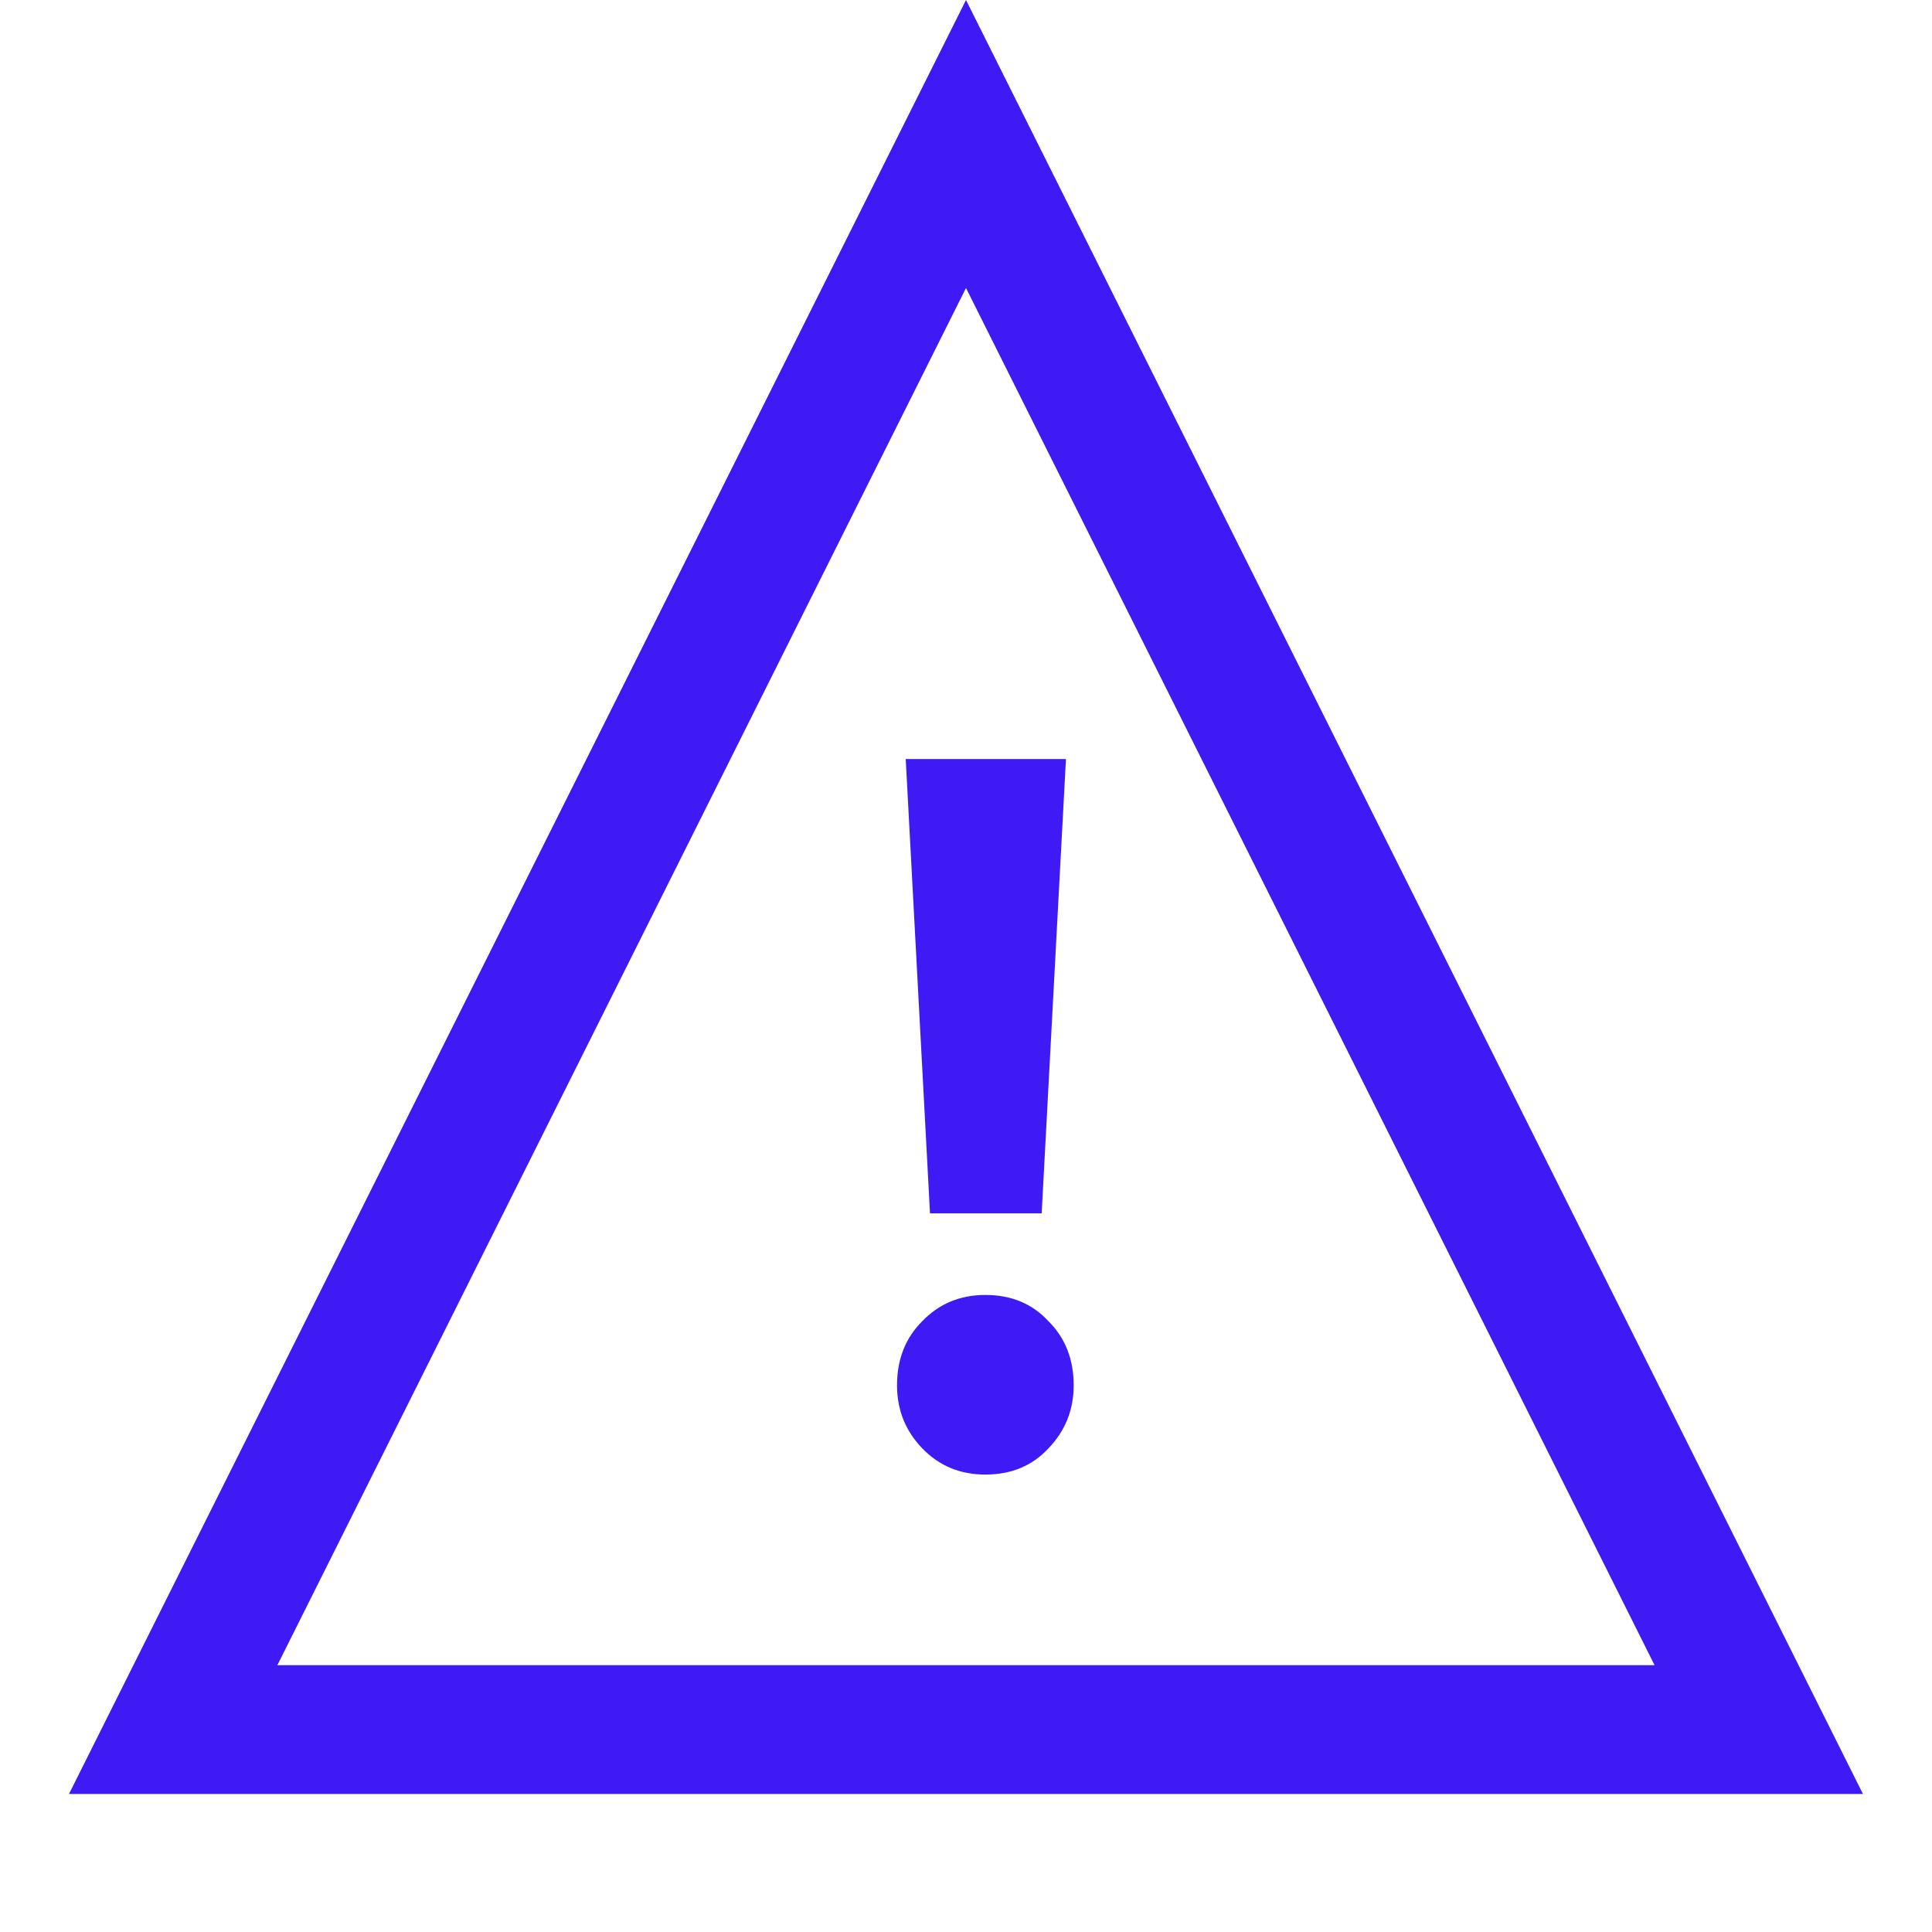
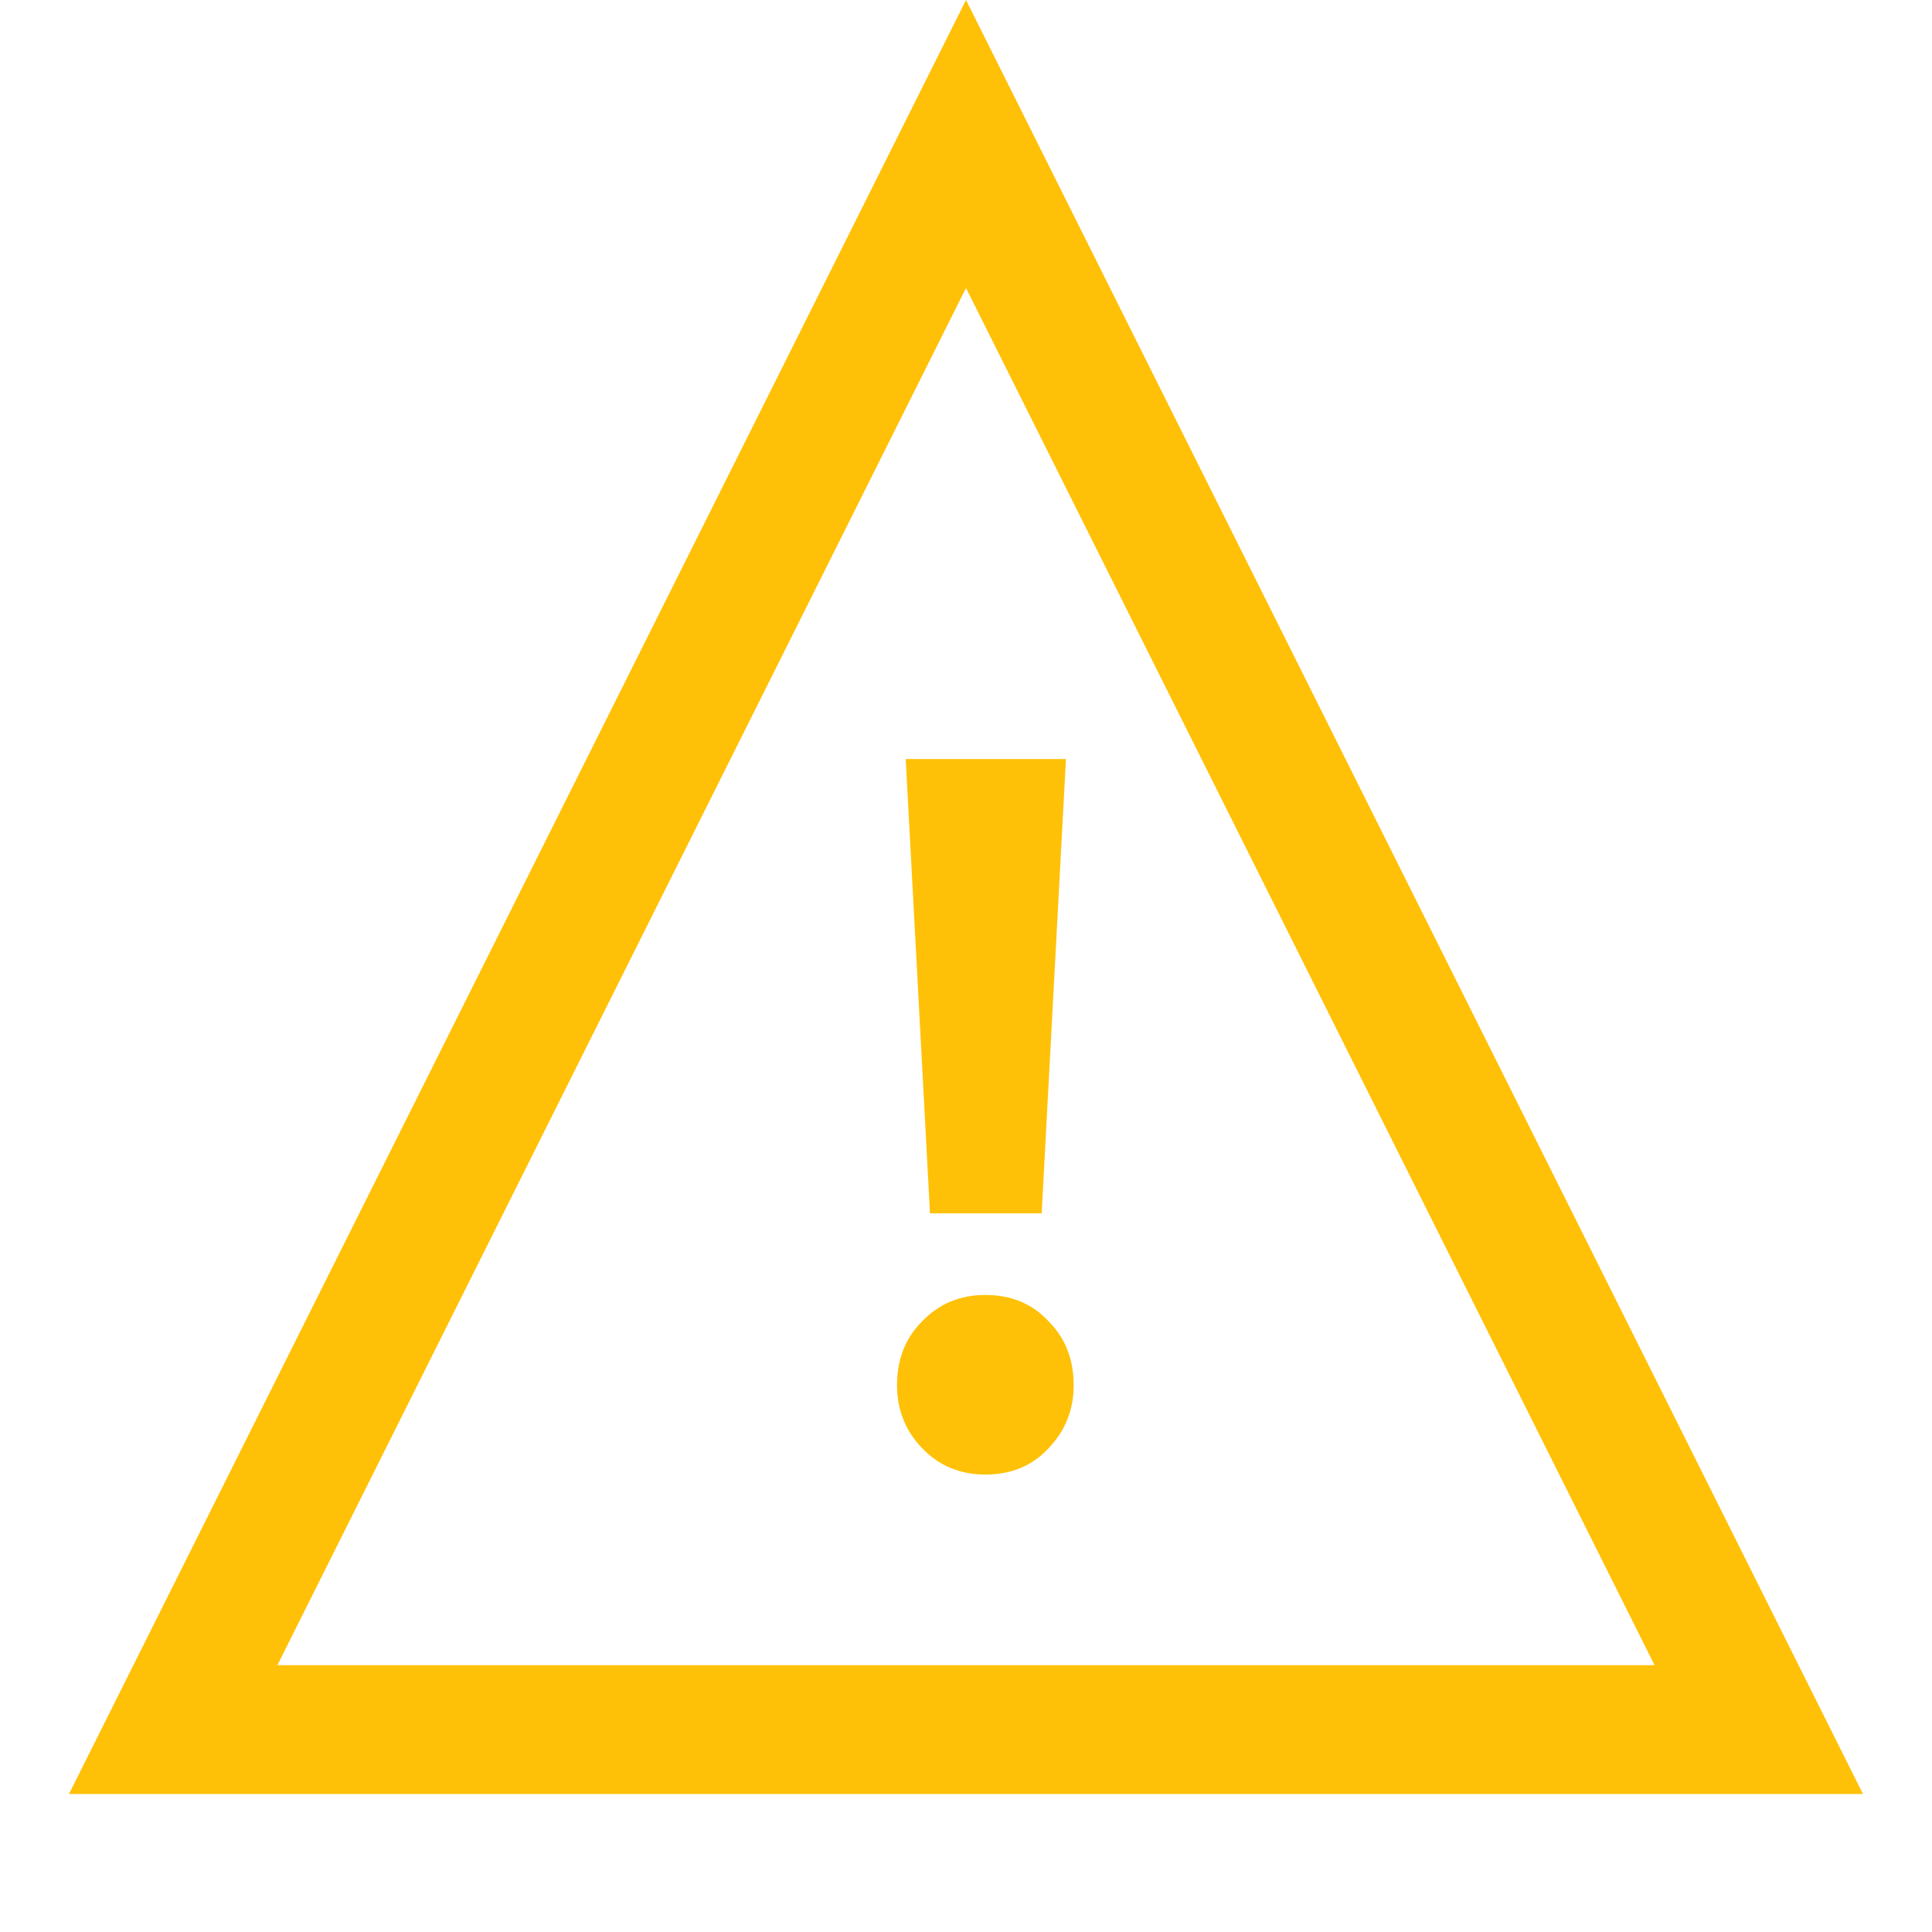
<svg xmlns="http://www.w3.org/2000/svg" width="30" height="30" viewBox="0 0 30 30" fill="none">
-   <path d="M15 2.236L27.31 26.857H2.689L15 2.236Z" stroke="#3F1AF5" stroke-width="2" />
-   <path d="M14.441 18.841L14.064 11.786H16.552L16.175 18.841H14.441ZM15.301 22.897C14.909 22.897 14.582 22.761 14.321 22.49C14.059 22.218 13.929 21.892 13.929 21.51C13.929 21.108 14.059 20.776 14.321 20.515C14.582 20.244 14.909 20.108 15.301 20.108C15.703 20.108 16.029 20.244 16.28 20.515C16.542 20.776 16.672 21.108 16.672 21.51C16.672 21.892 16.542 22.218 16.28 22.49C16.029 22.761 15.703 22.897 15.301 22.897Z" fill="#3F1AF5" />
+   <path d="M15 2.236L27.31 26.857H2.689L15 2.236Z" stroke="#ffc107" stroke-width="2" />
+   <path d="M14.441 18.841L14.064 11.786H16.552L16.175 18.841H14.441ZM15.301 22.897C14.909 22.897 14.582 22.761 14.321 22.49C14.059 22.218 13.929 21.892 13.929 21.51C13.929 21.108 14.059 20.776 14.321 20.515C14.582 20.244 14.909 20.108 15.301 20.108C15.703 20.108 16.029 20.244 16.28 20.515C16.542 20.776 16.672 21.108 16.672 21.51C16.672 21.892 16.542 22.218 16.28 22.49C16.029 22.761 15.703 22.897 15.301 22.897Z" fill="#ffc107" />
</svg>
